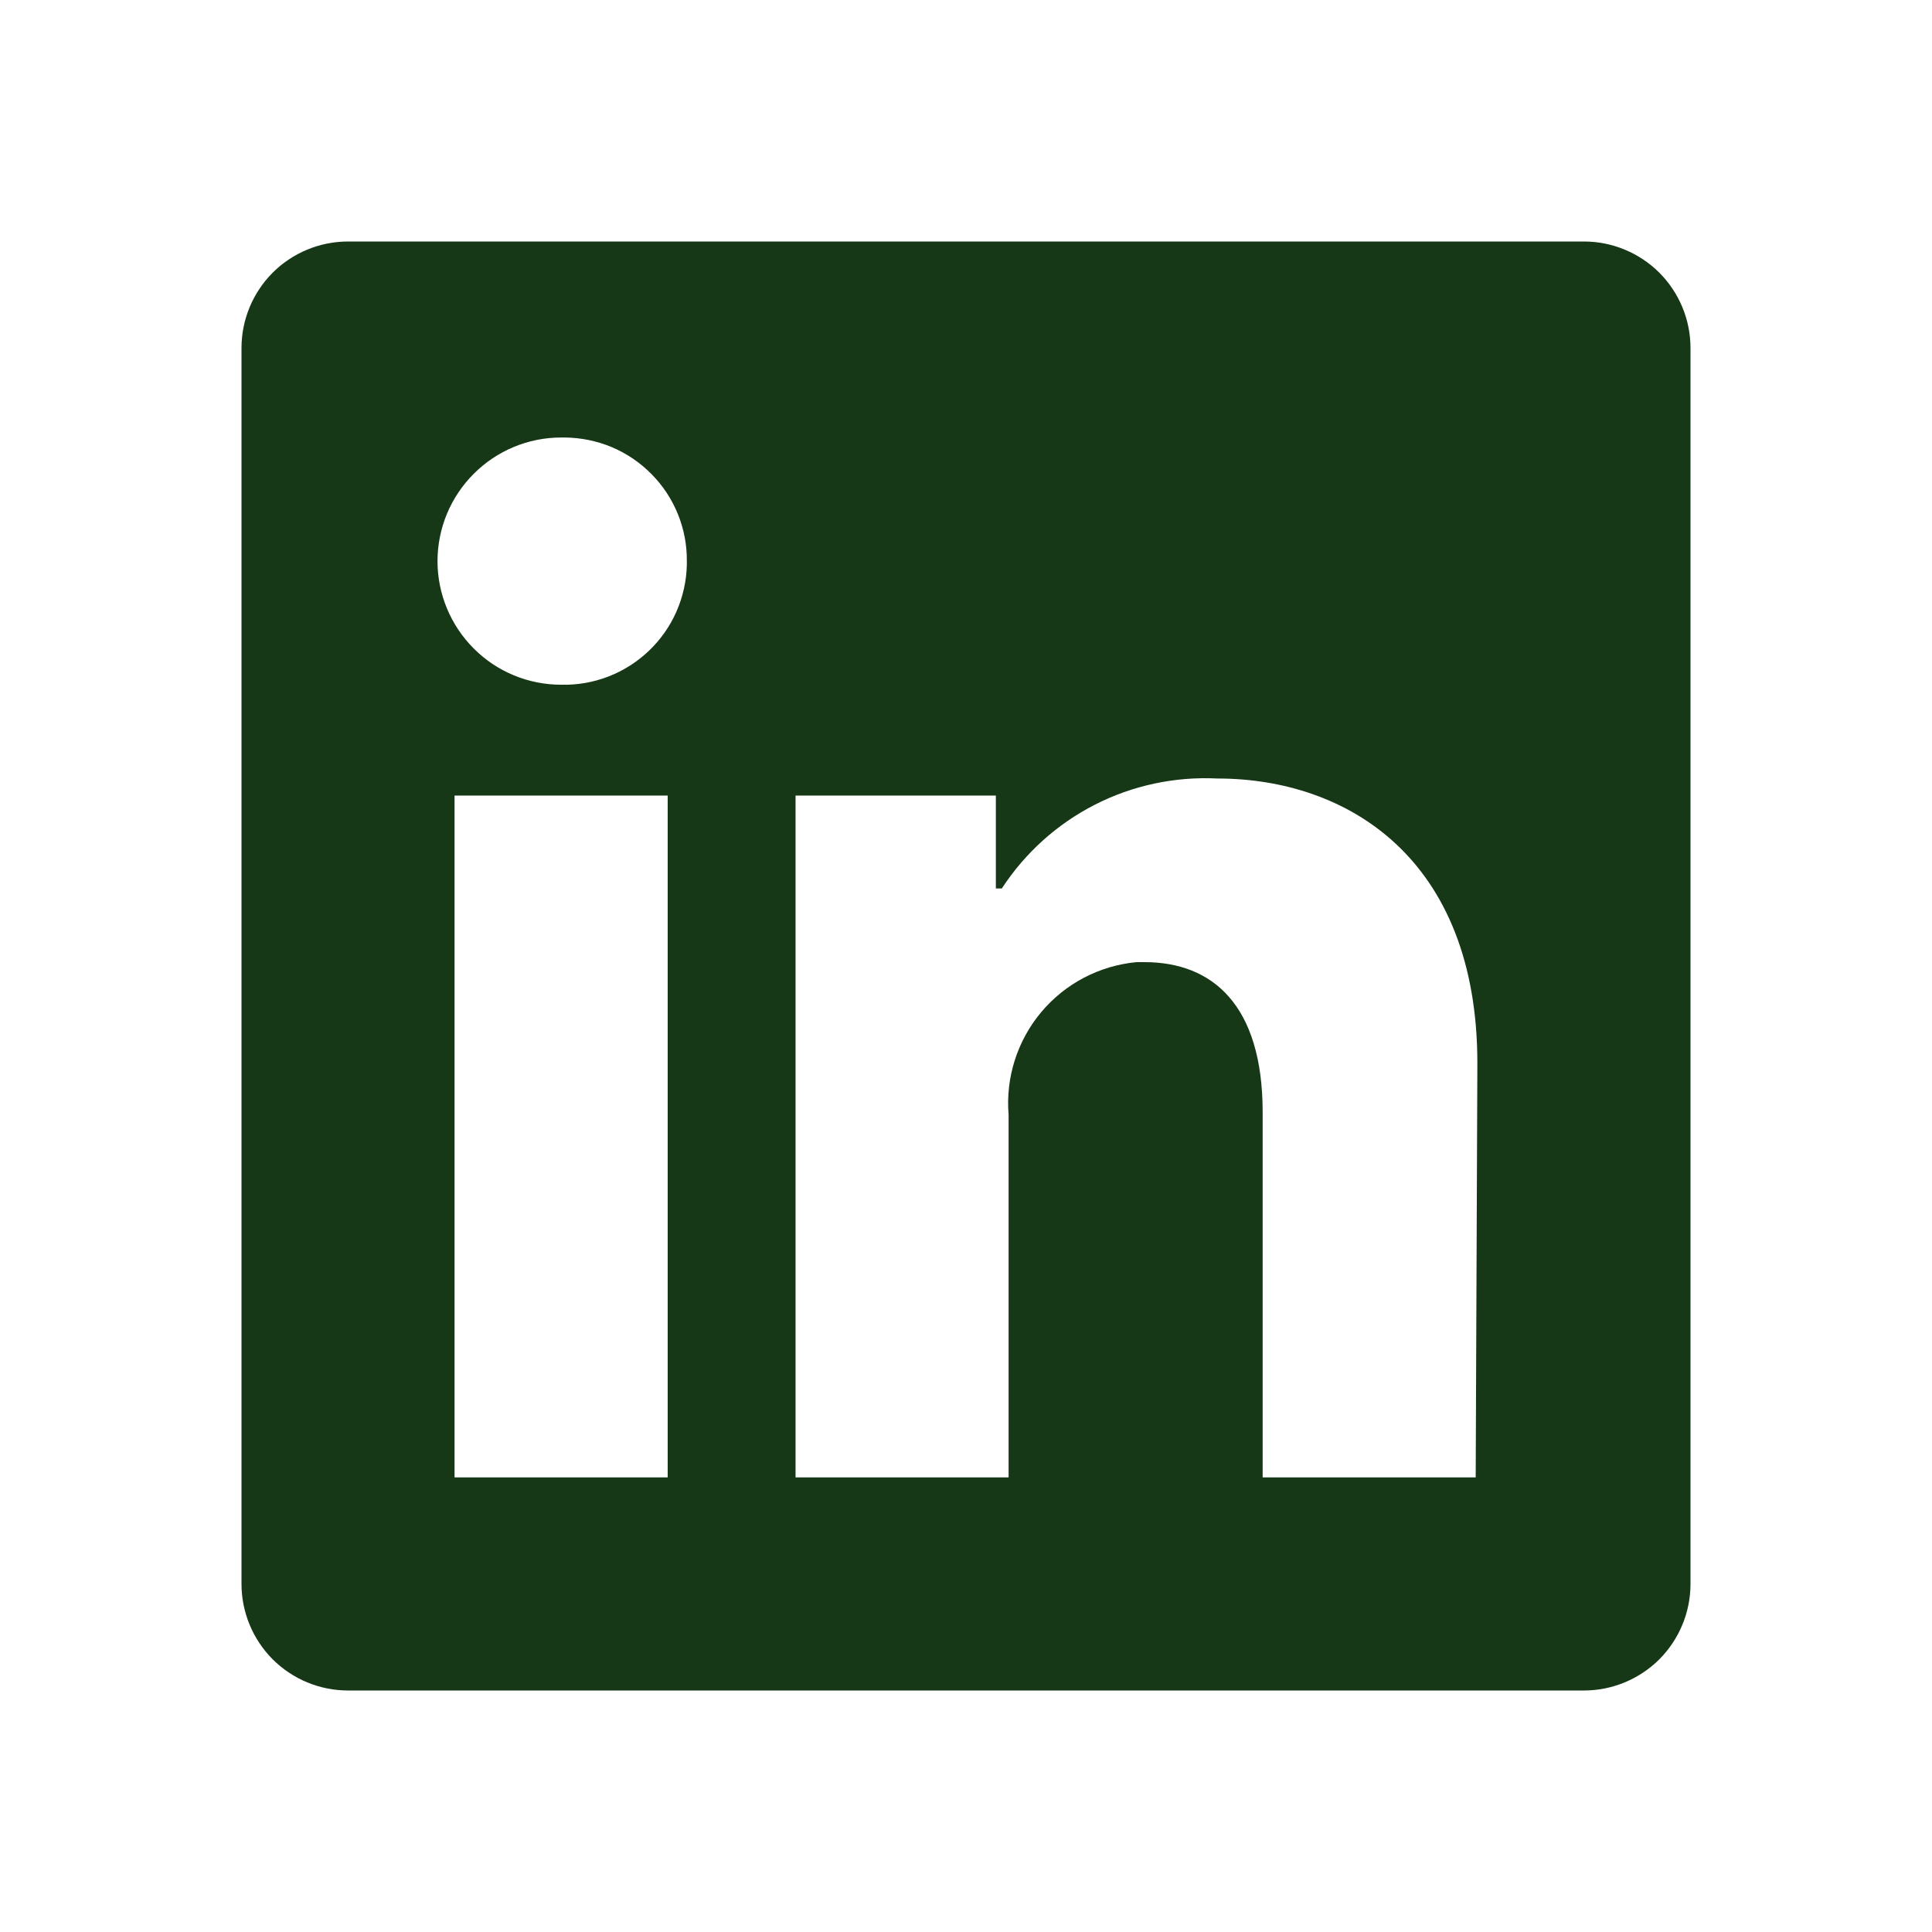
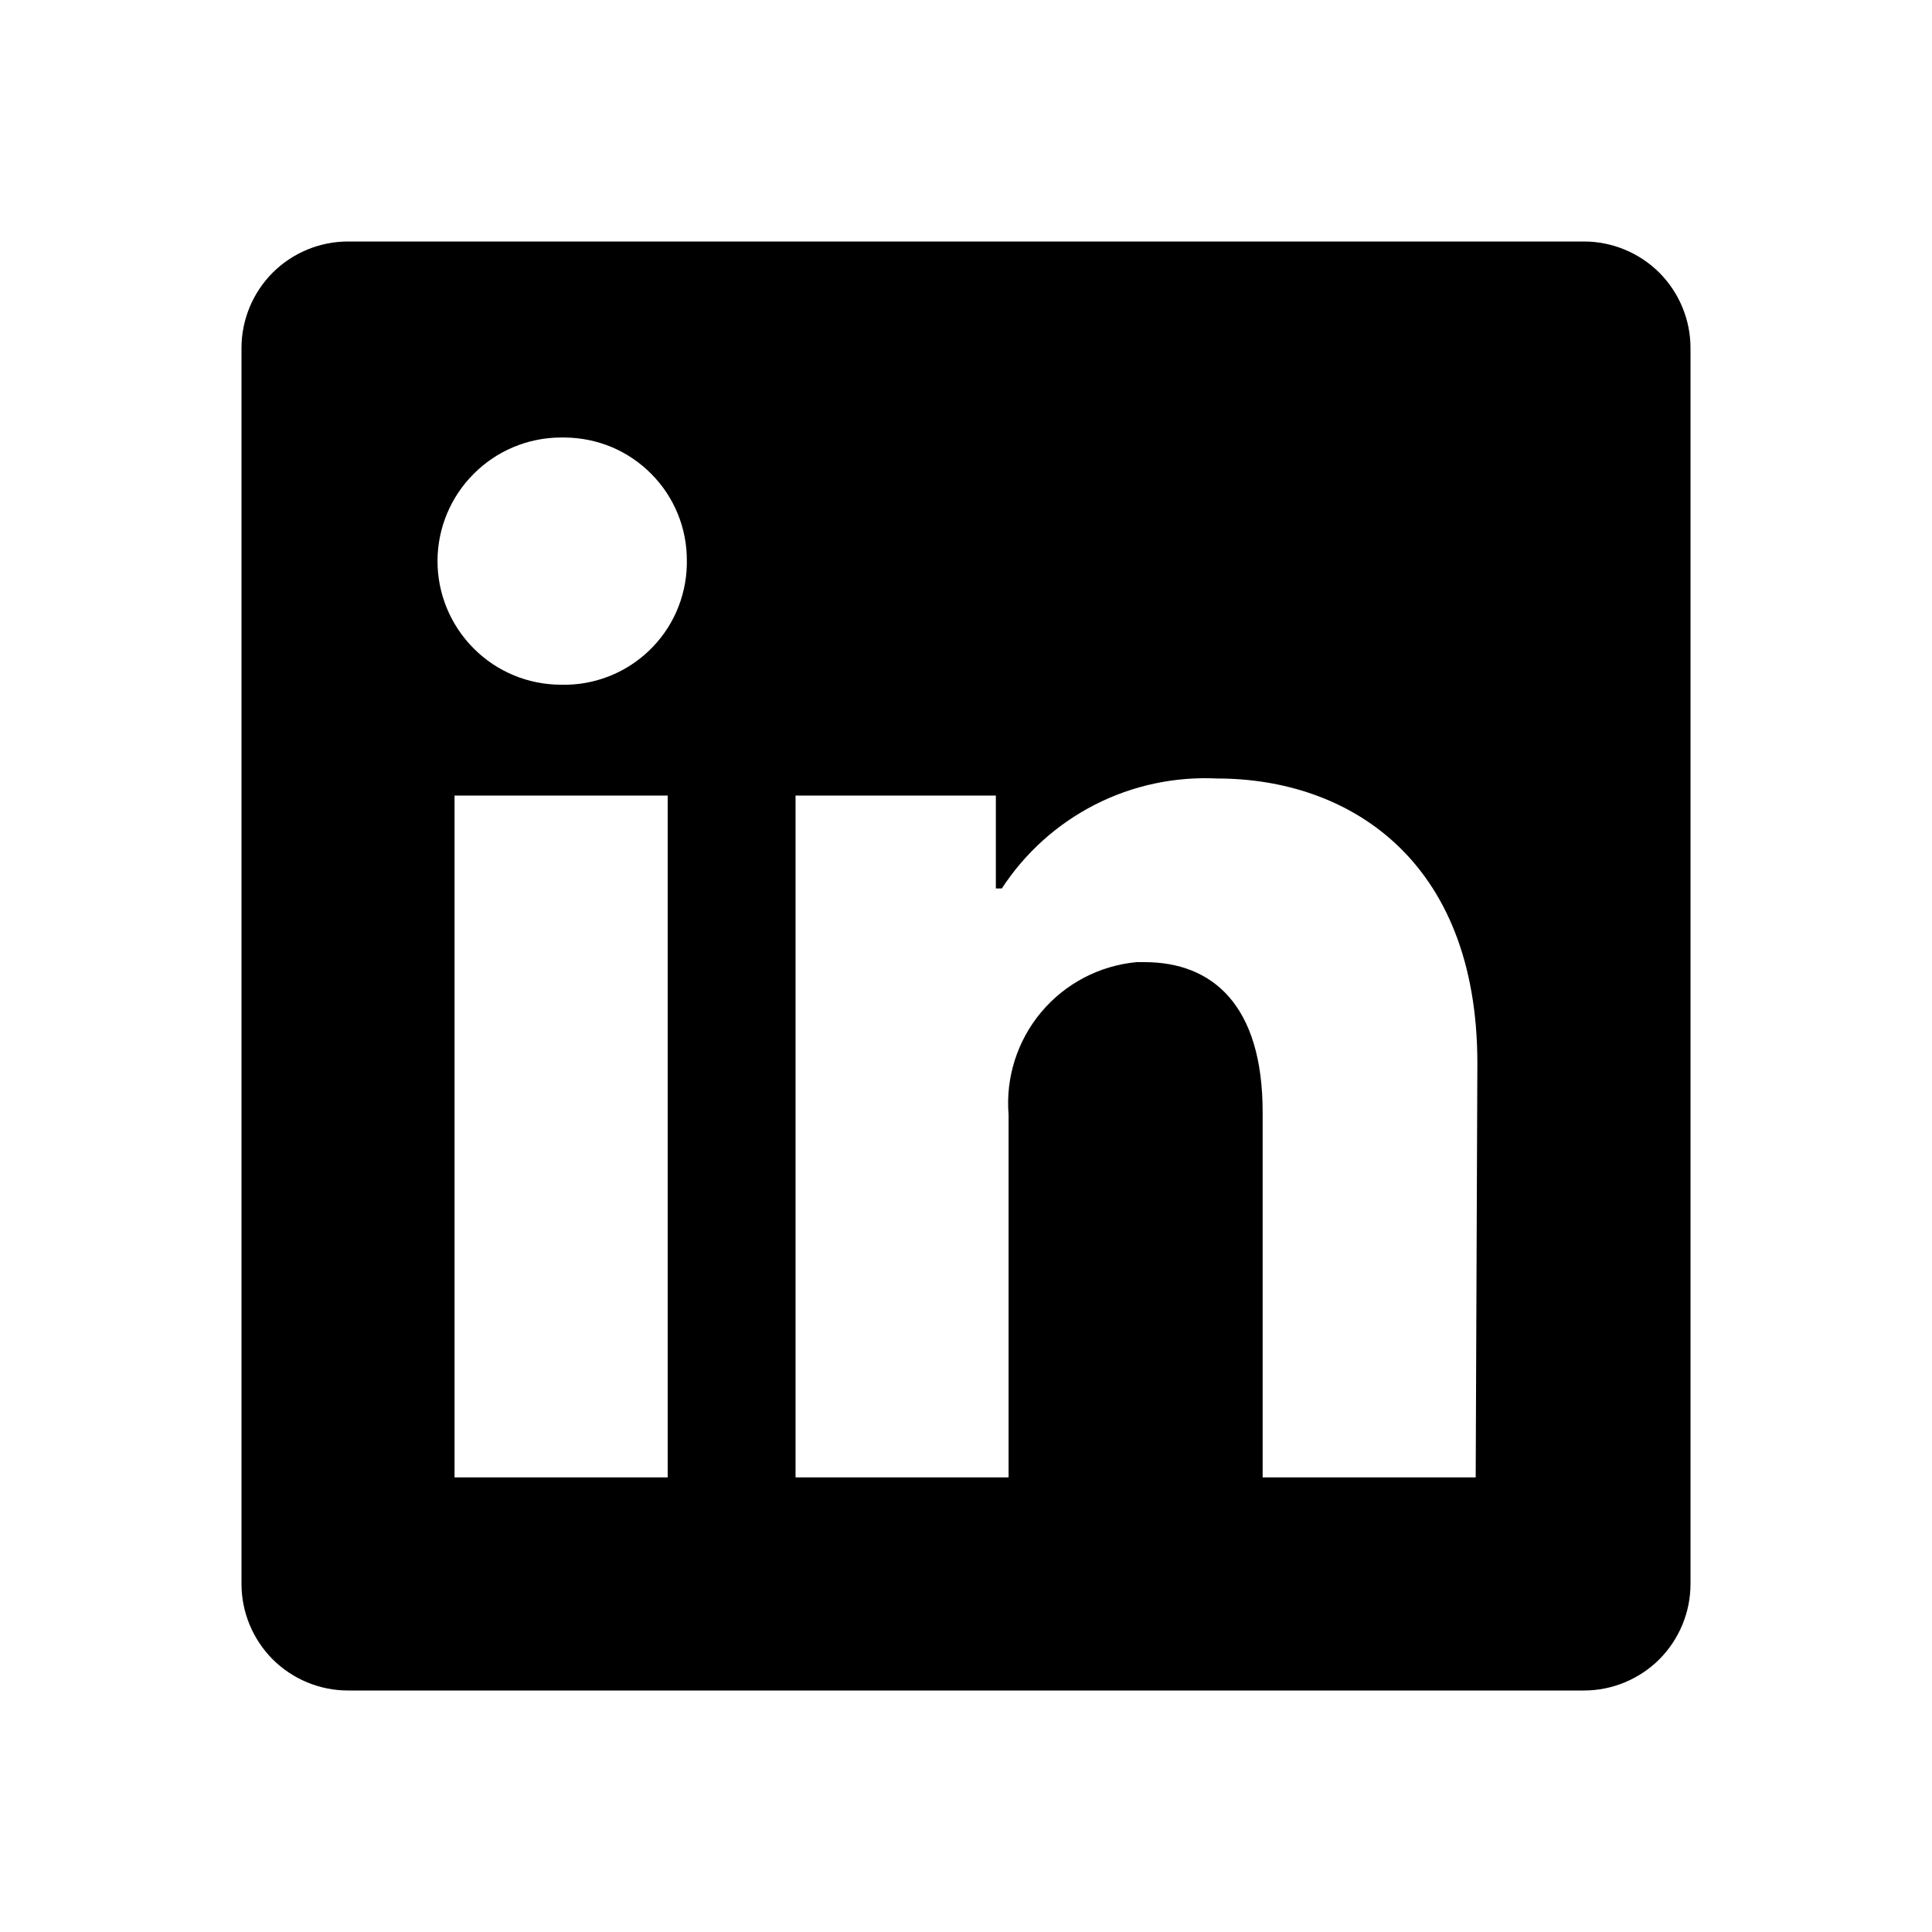
- <svg xmlns="http://www.w3.org/2000/svg" width="22" height="22" viewBox="0 0 22 22" fill="none">
-   <path d="M19.25 3.963V18.037C19.25 18.358 19.122 18.667 18.895 18.895C18.667 19.122 18.358 19.25 18.037 19.25H3.963C3.641 19.25 3.333 19.122 3.105 18.895C2.878 18.667 2.75 18.358 2.75 18.037V3.963C2.75 3.641 2.878 3.333 3.105 3.105C3.333 2.878 3.641 2.75 3.963 2.75H18.037C18.358 2.75 18.667 2.878 18.895 3.105C19.122 3.333 19.25 3.641 19.25 3.963ZM7.603 9.059H5.176V16.823H7.603V9.059ZM7.821 6.39C7.823 6.206 7.788 6.024 7.719 5.854C7.65 5.684 7.548 5.529 7.419 5.399C7.29 5.268 7.137 5.164 6.968 5.092C6.798 5.021 6.617 4.984 6.433 4.982H6.39C6.016 4.982 5.658 5.131 5.395 5.395C5.131 5.658 4.982 6.016 4.982 6.39C4.982 6.763 5.131 7.121 5.395 7.385C5.658 7.649 6.016 7.797 6.39 7.797C6.573 7.802 6.756 7.77 6.927 7.704C7.099 7.638 7.255 7.538 7.388 7.412C7.521 7.285 7.628 7.134 7.702 6.966C7.776 6.798 7.817 6.617 7.821 6.433V6.39ZM16.823 12.107C16.823 9.772 15.338 8.865 13.863 8.865C13.38 8.841 12.899 8.943 12.468 9.163C12.037 9.383 11.672 9.712 11.408 10.117H11.34V9.059H9.059V16.823H11.485V12.694C11.45 12.271 11.584 11.851 11.856 11.526C12.129 11.2 12.519 10.996 12.941 10.956H13.033C13.805 10.956 14.378 11.442 14.378 12.665V16.823H16.804L16.823 12.107Z" fill="#173817" />
+ <svg xmlns="http://www.w3.org/2000/svg" width="22" height="22" viewBox="0 0 22 22">
+   <path d="M19.25 3.963V18.037C19.25 18.358 19.122 18.667 18.895 18.895C18.667 19.122 18.358 19.25 18.037 19.25H3.963C3.641 19.25 3.333 19.122 3.105 18.895C2.878 18.667 2.75 18.358 2.75 18.037V3.963C2.75 3.641 2.878 3.333 3.105 3.105C3.333 2.878 3.641 2.75 3.963 2.75H18.037C18.358 2.75 18.667 2.878 18.895 3.105C19.122 3.333 19.25 3.641 19.25 3.963ZM7.603 9.059H5.176V16.823H7.603V9.059ZM7.821 6.39C7.823 6.206 7.788 6.024 7.719 5.854C7.65 5.684 7.548 5.529 7.419 5.399C7.29 5.268 7.137 5.164 6.968 5.092C6.798 5.021 6.617 4.984 6.433 4.982H6.39C6.016 4.982 5.658 5.131 5.395 5.395C5.131 5.658 4.982 6.016 4.982 6.39C4.982 6.763 5.131 7.121 5.395 7.385C5.658 7.649 6.016 7.797 6.39 7.797C6.573 7.802 6.756 7.77 6.927 7.704C7.099 7.638 7.255 7.538 7.388 7.412C7.521 7.285 7.628 7.134 7.702 6.966C7.776 6.798 7.817 6.617 7.821 6.433V6.39ZM16.823 12.107C16.823 9.772 15.338 8.865 13.863 8.865C13.38 8.841 12.899 8.943 12.468 9.163C12.037 9.383 11.672 9.712 11.408 10.117H11.34V9.059H9.059V16.823H11.485V12.694C11.45 12.271 11.584 11.851 11.856 11.526C12.129 11.2 12.519 10.996 12.941 10.956H13.033C13.805 10.956 14.378 11.442 14.378 12.665V16.823H16.804L16.823 12.107Z" />
</svg>
